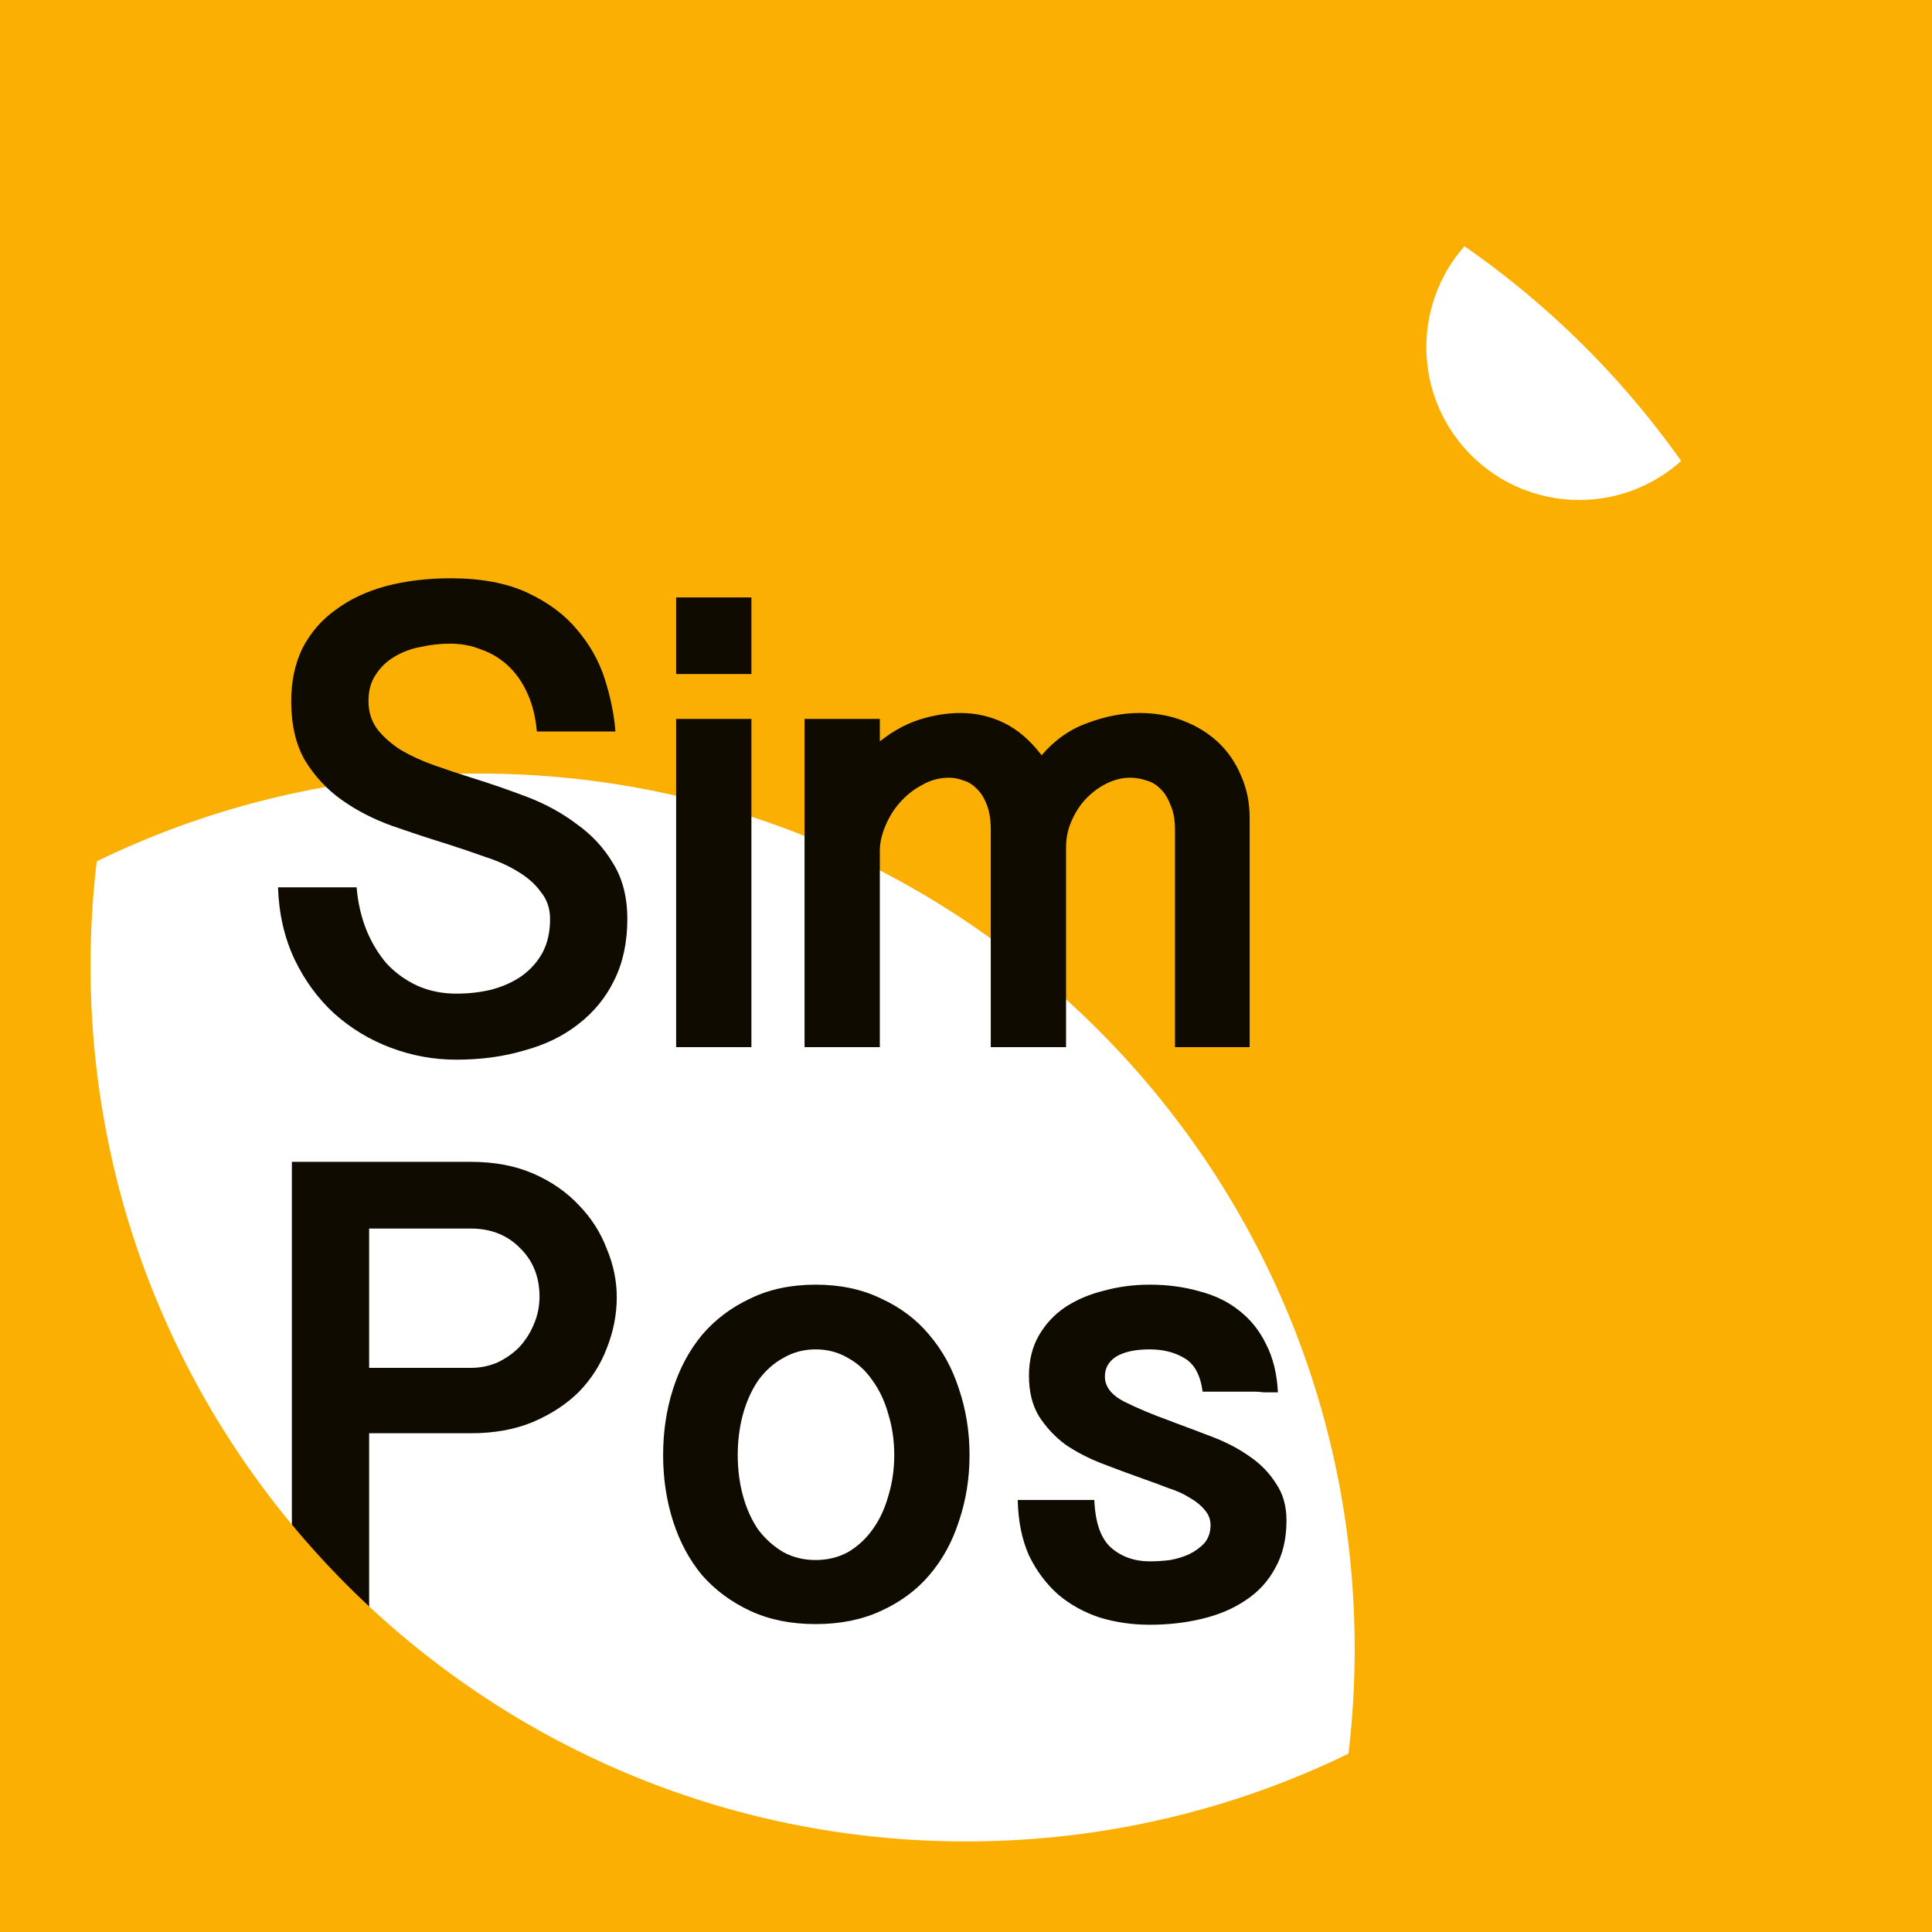
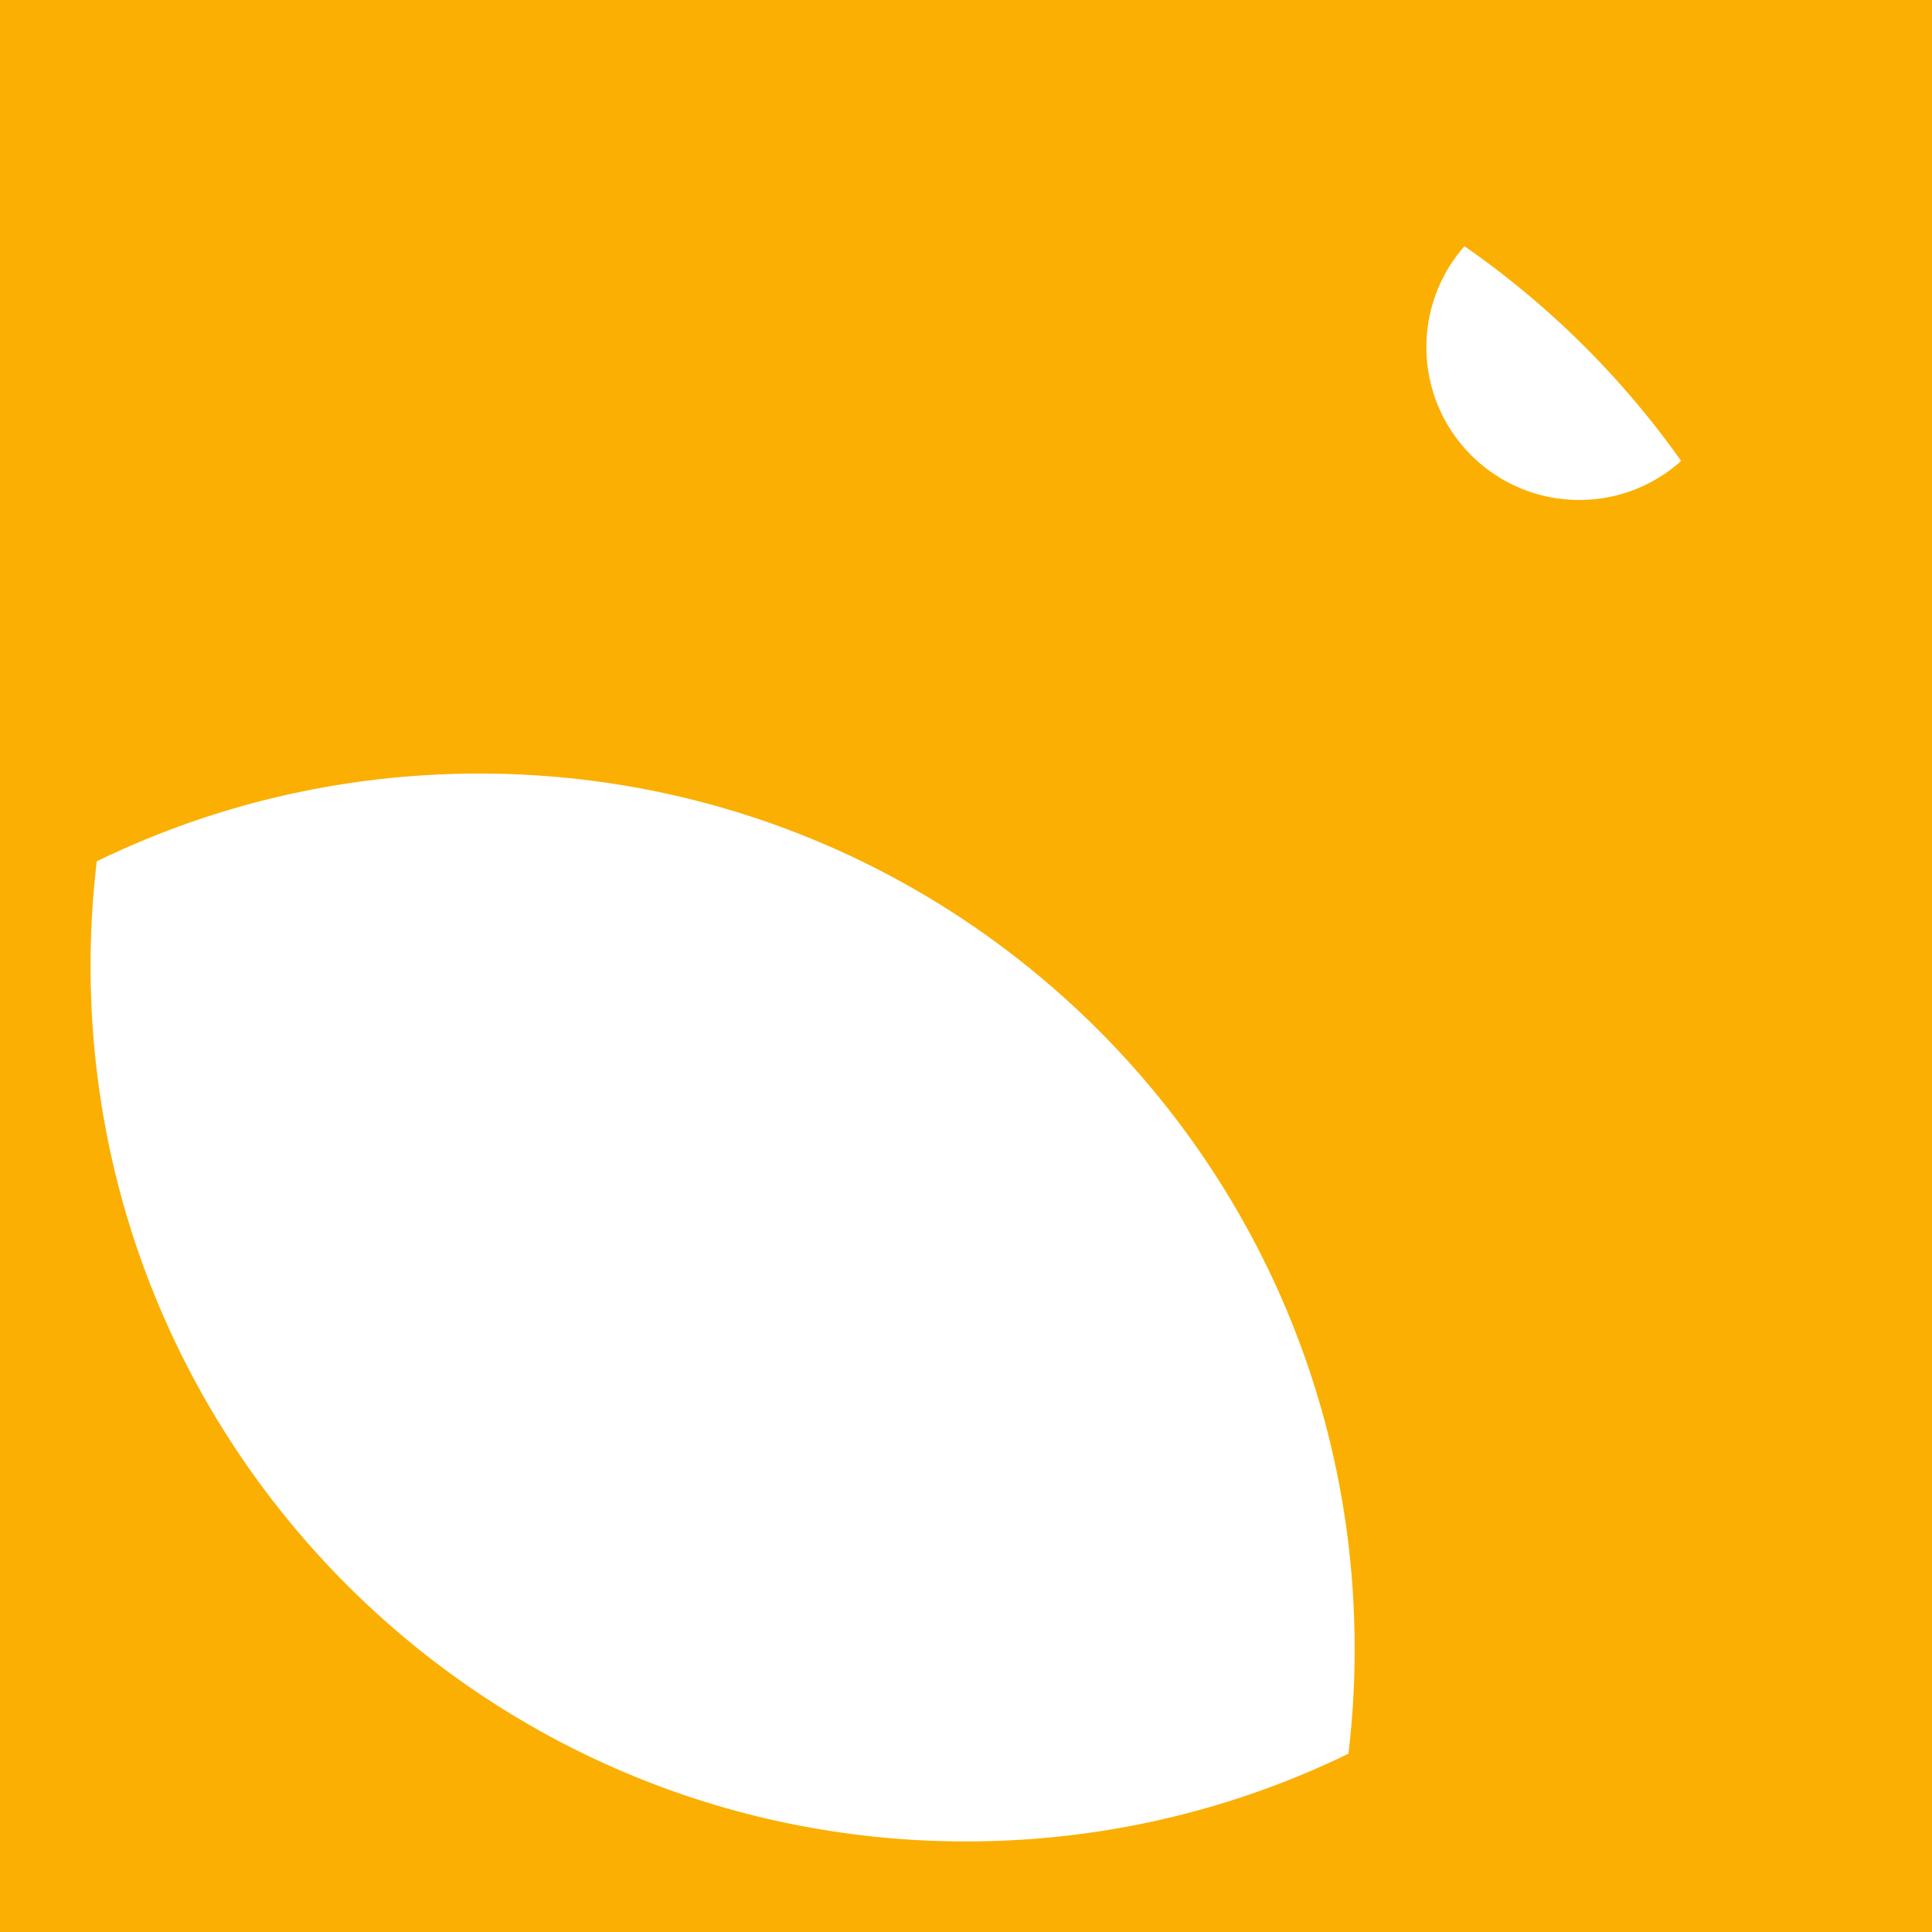
<svg xmlns="http://www.w3.org/2000/svg" width="1024" height="1024" viewBox="0 0 1024 1024" fill="none">
  <rect width="1024" height="1024" fill="#FBAF02" />
  <mask id="mask0" mask-type="alpha" maskUnits="userSpaceOnUse" x="48" y="48" width="928" height="928">
    <circle cx="512" cy="512" r="464" fill="white" />
  </mask>
  <g mask="url(#mask0)">
    <circle cx="254" cy="874" r="464" fill="white" />
-     <path d="M189 470.3C189.7 478.467 191.45 486.05 194.25 493.05C197.05 499.817 200.667 505.767 205.1 510.9C209.767 515.8 215.133 519.65 221.2 522.45C227.5 525.25 234.383 526.65 241.85 526.65C248.383 526.65 254.567 525.95 260.4 524.55C266.467 522.917 271.717 520.583 276.15 517.55C280.817 514.283 284.55 510.2 287.35 505.3C290.15 500.167 291.55 494.1 291.55 487.1C291.55 481.5 289.917 476.717 286.65 472.75C283.617 468.55 279.533 464.933 274.4 461.9C269.5 458.867 263.783 456.3 257.25 454.2C250.717 451.867 244.183 449.65 237.65 447.55C227.85 444.517 217.933 441.25 207.9 437.75C198.1 434.25 189.233 429.7 181.3 424.1C173.367 418.5 166.833 411.5 161.7 403.1C156.8 394.7 154.35 384.2 154.35 371.6C154.35 361.1 156.333 351.767 160.3 343.6C164.5 335.433 170.333 328.667 177.8 323.3C185.267 317.7 194.133 313.5 204.4 310.7C214.9 307.9 226.333 306.5 238.7 306.5C255.033 306.5 268.683 309.067 279.65 314.2C290.617 319.333 299.367 325.867 305.9 333.8C312.667 341.733 317.567 350.483 320.6 360.05C323.633 369.617 325.5 378.833 326.2 387.7H284.55C283.85 380 282.217 373.35 279.65 367.75C277.083 361.917 273.7 357.017 269.5 353.05C265.3 349.083 260.517 346.167 255.15 344.3C250.017 342.2 244.533 341.15 238.7 341.15C233.333 341.15 228.083 341.733 222.95 342.9C217.817 343.833 213.15 345.583 208.95 348.15C204.983 350.483 201.717 353.633 199.15 357.6C196.583 361.333 195.3 366 195.3 371.6C195.3 377.2 196.817 382.1 199.85 386.3C203.117 390.5 207.317 394.233 212.45 397.5C217.583 400.533 223.417 403.217 229.95 405.55C236.483 407.883 243.133 410.1 249.9 412.2C259.7 415.233 269.5 418.617 279.3 422.35C289.1 426.083 297.85 430.867 305.55 436.7C313.483 442.3 319.9 449.183 324.8 457.35C329.933 465.517 332.5 475.433 332.5 487.1C332.5 499.467 330.167 510.317 325.5 519.65C321.067 528.75 314.767 536.45 306.6 542.75C298.667 549.05 289.1 553.717 277.9 556.75C266.933 560.017 254.917 561.65 241.85 561.65C229.95 561.65 218.4 559.55 207.2 555.35C196 551.15 185.967 545.083 177.1 537.15C168.467 529.217 161.467 519.65 156.1 508.45C150.733 497.017 147.817 484.3 147.35 470.3H189ZM398.262 316.65V357.25H358.362V316.65H398.262ZM398.262 381.05V555H358.362V381.05H398.262ZM426.429 381.05H466.329V392.95C473.095 387.583 480.095 383.733 487.329 381.4C494.795 379.067 502.029 377.9 509.029 377.9C517.195 377.9 524.895 379.65 532.129 383.15C539.362 386.65 546.012 392.367 552.079 400.3C559.079 392.133 567.245 386.417 576.579 383.15C585.912 379.65 595.012 377.9 603.879 377.9C612.512 377.9 620.329 379.3 627.329 382.1C634.562 384.9 640.745 388.75 645.879 393.65C651.012 398.55 654.979 404.383 657.779 411.15C660.812 417.917 662.329 425.267 662.329 433.2V555H622.779V439.85C622.779 434.483 621.962 430.05 620.329 426.55C618.929 422.817 617.062 419.9 614.729 417.8C612.629 415.7 610.179 414.3 607.379 413.6C604.579 412.667 601.779 412.2 598.979 412.2C595.012 412.2 591.045 413.133 587.079 415C583.112 416.867 579.495 419.433 576.229 422.7C572.962 425.967 570.279 429.933 568.179 434.6C566.079 439.033 565.029 443.933 565.029 449.3V555H525.129V439.85C525.129 434.483 524.429 430.05 523.029 426.55C521.629 422.817 519.762 419.9 517.429 417.8C515.329 415.7 512.995 414.3 510.429 413.6C507.862 412.667 505.412 412.2 503.079 412.2C497.945 412.2 493.162 413.483 488.729 416.05C484.295 418.383 480.329 421.533 476.829 425.5C473.562 429.233 470.995 433.433 469.129 438.1C467.262 442.533 466.329 446.85 466.329 451.05V555H426.429V381.05ZM154.7 615.8H249.55C262.15 615.8 273.233 617.9 282.8 622.1C292.367 626.3 300.417 631.9 306.95 638.9C313.483 645.667 318.383 653.367 321.65 662C325.15 670.4 326.9 678.917 326.9 687.55C326.9 696.65 325.15 705.633 321.65 714.5C318.383 723.133 313.483 730.833 306.95 737.6C300.417 744.133 292.25 749.5 282.45 753.7C272.883 757.667 261.917 759.65 249.55 759.65H195.65V858H154.7V615.8ZM195.65 725H249.55C254.45 725 259.117 724.067 263.55 722.2C267.983 720.1 271.833 717.417 275.1 714.15C278.367 710.65 280.933 706.683 282.8 702.25C284.9 697.583 285.95 692.567 285.95 687.2C285.95 676.7 282.45 668.067 275.45 661.3C268.683 654.533 260.05 651.15 249.55 651.15H195.65V725ZM351.468 771.2C351.468 758.833 353.218 747.167 356.718 736.2C360.218 725.233 365.352 715.667 372.118 707.5C379.118 699.333 387.635 692.917 397.668 688.25C407.702 683.35 419.252 680.9 432.318 680.9C445.385 680.9 456.935 683.35 466.968 688.25C477.235 692.917 485.752 699.333 492.518 707.5C499.518 715.667 504.768 725.233 508.268 736.2C512.002 747.167 513.868 758.833 513.868 771.2C513.868 783.567 512.002 795.233 508.268 806.2C504.768 817.167 499.518 826.733 492.518 834.9C485.752 842.833 477.235 849.133 466.968 853.8C456.935 858.467 445.385 860.8 432.318 860.8C419.252 860.8 407.702 858.467 397.668 853.8C387.635 849.133 379.118 842.833 372.118 834.9C365.352 826.733 360.218 817.167 356.718 806.2C353.218 795.233 351.468 783.567 351.468 771.2ZM391.018 771.2C391.018 778.9 391.952 786.133 393.818 792.9C395.685 799.667 398.368 805.617 401.868 810.75C405.602 815.65 410.035 819.617 415.168 822.65C420.302 825.45 426.018 826.85 432.318 826.85C438.618 826.85 444.335 825.45 449.468 822.65C454.602 819.617 458.918 815.65 462.418 810.75C466.152 805.617 468.952 799.667 470.818 792.9C472.918 786.133 473.968 778.9 473.968 771.2C473.968 763.5 472.918 756.267 470.818 749.5C468.952 742.733 466.152 736.783 462.418 731.65C458.918 726.517 454.602 722.55 449.468 719.75C444.335 716.717 438.618 715.2 432.318 715.2C426.018 715.2 420.302 716.717 415.168 719.75C410.035 722.55 405.602 726.517 401.868 731.65C398.368 736.783 395.685 742.733 393.818 749.5C391.952 756.267 391.018 763.5 391.018 771.2ZM580.016 795C580.482 806.9 583.399 815.3 588.766 820.2C594.366 825.1 601.249 827.55 609.416 827.55C612.916 827.55 616.532 827.317 620.266 826.85C623.999 826.15 627.382 825.1 630.416 823.7C633.682 822.067 636.366 820.083 638.466 817.75C640.566 815.183 641.616 812.033 641.616 808.3C641.616 805.267 640.566 802.583 638.466 800.25C636.599 797.917 634.032 795.817 630.766 793.95C627.499 791.85 623.649 790.1 619.216 788.7C615.016 787.067 610.582 785.433 605.916 783.8C598.682 781.233 591.449 778.55 584.216 775.75C576.982 772.95 570.449 769.567 564.616 765.6C559.016 761.4 554.349 756.383 550.616 750.55C547.116 744.717 545.366 737.6 545.366 729.2C545.366 721.033 547.116 713.917 550.616 707.85C554.116 701.783 558.782 696.767 564.616 692.8C570.682 688.833 577.566 685.917 585.266 684.05C592.966 681.95 601.016 680.9 609.416 680.9C618.749 680.9 627.499 682.067 635.666 684.4C643.832 686.5 650.832 689.883 656.666 694.55C662.732 699.217 667.516 705.167 671.016 712.4C674.749 719.633 676.849 728.15 677.316 737.95C676.849 737.95 675.799 737.95 674.166 737.95C672.766 737.95 671.249 737.95 669.616 737.95C667.982 737.717 666.466 737.6 665.066 737.6C663.666 737.6 662.616 737.6 661.916 737.6H637.416C636.249 728.733 632.982 722.783 627.616 719.75C622.482 716.717 616.416 715.2 609.416 715.2C601.716 715.2 595.766 716.483 591.566 719.05C587.599 721.617 585.616 725.117 585.616 729.55C585.616 734.917 588.999 739.35 595.766 742.85C602.766 746.35 610.816 749.733 619.916 753L621.666 753.7C628.666 756.267 635.782 758.95 643.016 761.75C650.249 764.55 656.666 767.933 662.266 771.9C668.099 775.867 672.766 780.65 676.266 786.25C679.999 791.617 681.866 798.15 681.866 805.85C681.866 815.65 679.882 824.05 675.916 831.05C672.182 838.05 666.932 843.767 660.166 848.2C653.632 852.633 645.932 855.9 637.066 858C628.432 860.1 619.216 861.15 609.416 861.15C600.082 861.15 591.216 859.867 582.816 857.3C574.416 854.5 567.066 850.417 560.766 845.05C554.466 839.45 549.332 832.567 545.366 824.4C541.632 816 539.649 806.2 539.416 795H580.016Z" fill="#100B00" />
    <circle cx="837" cy="184" r="81" fill="white" />
  </g>
</svg>
